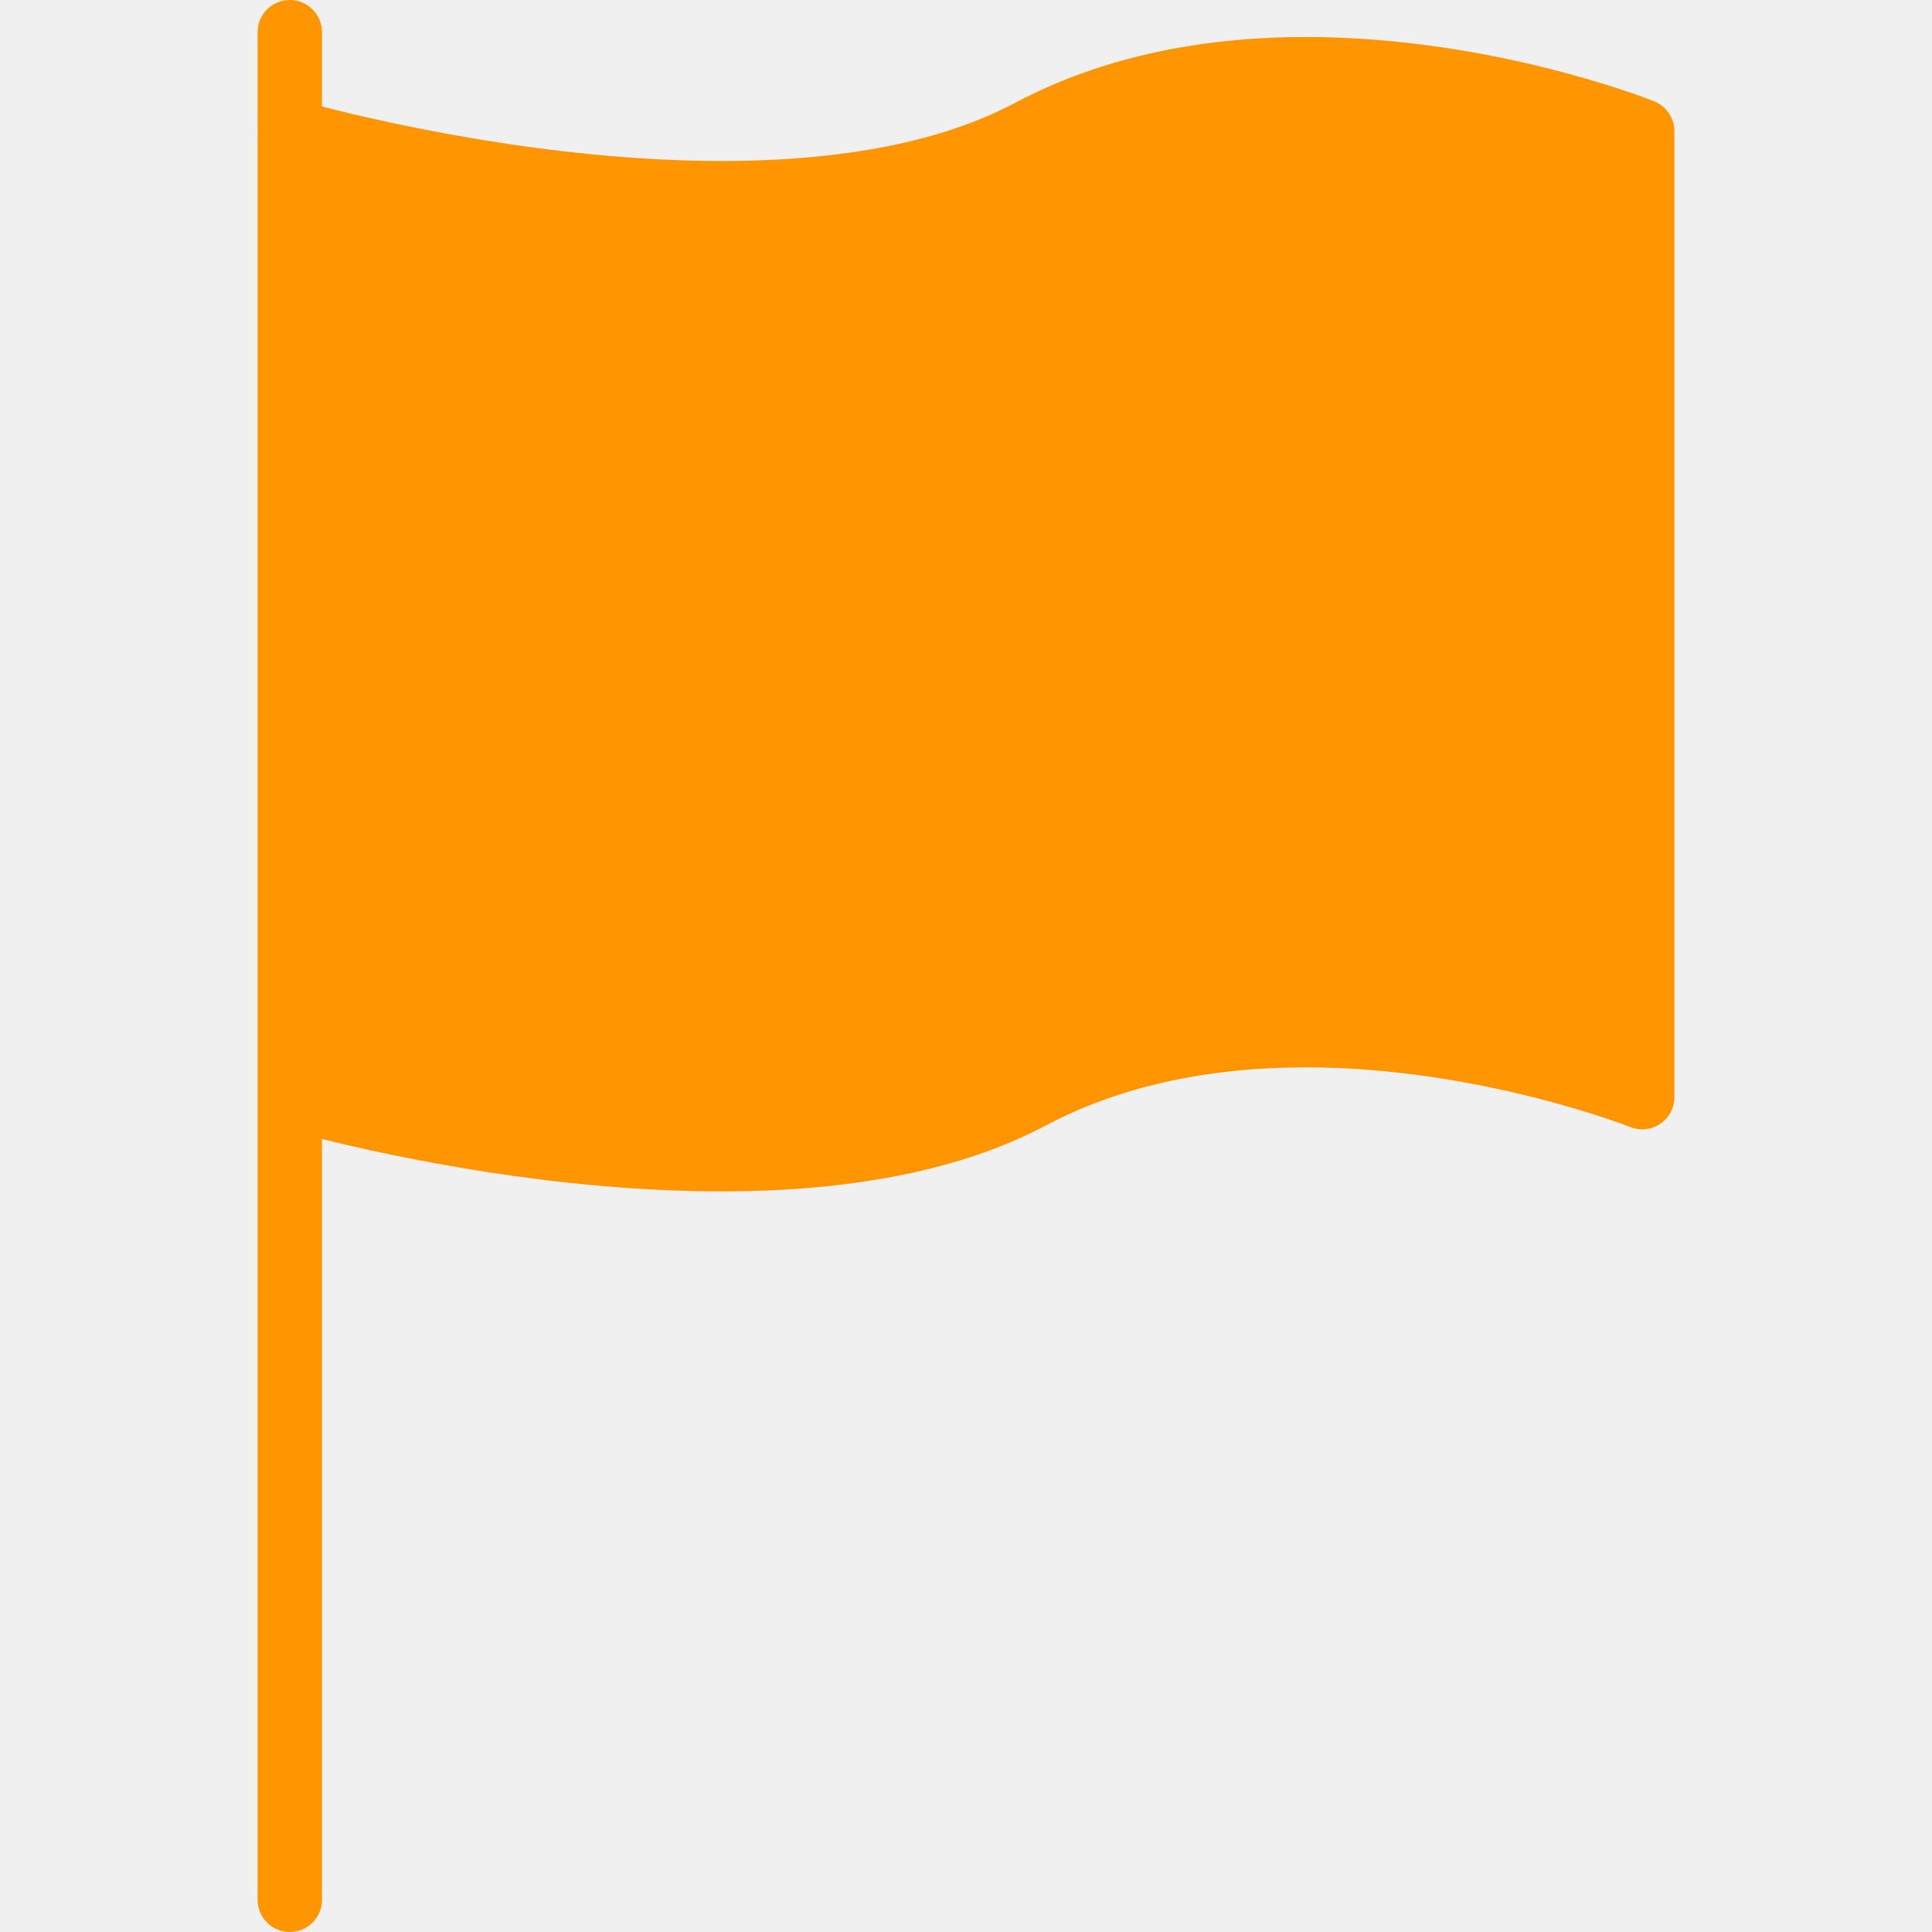
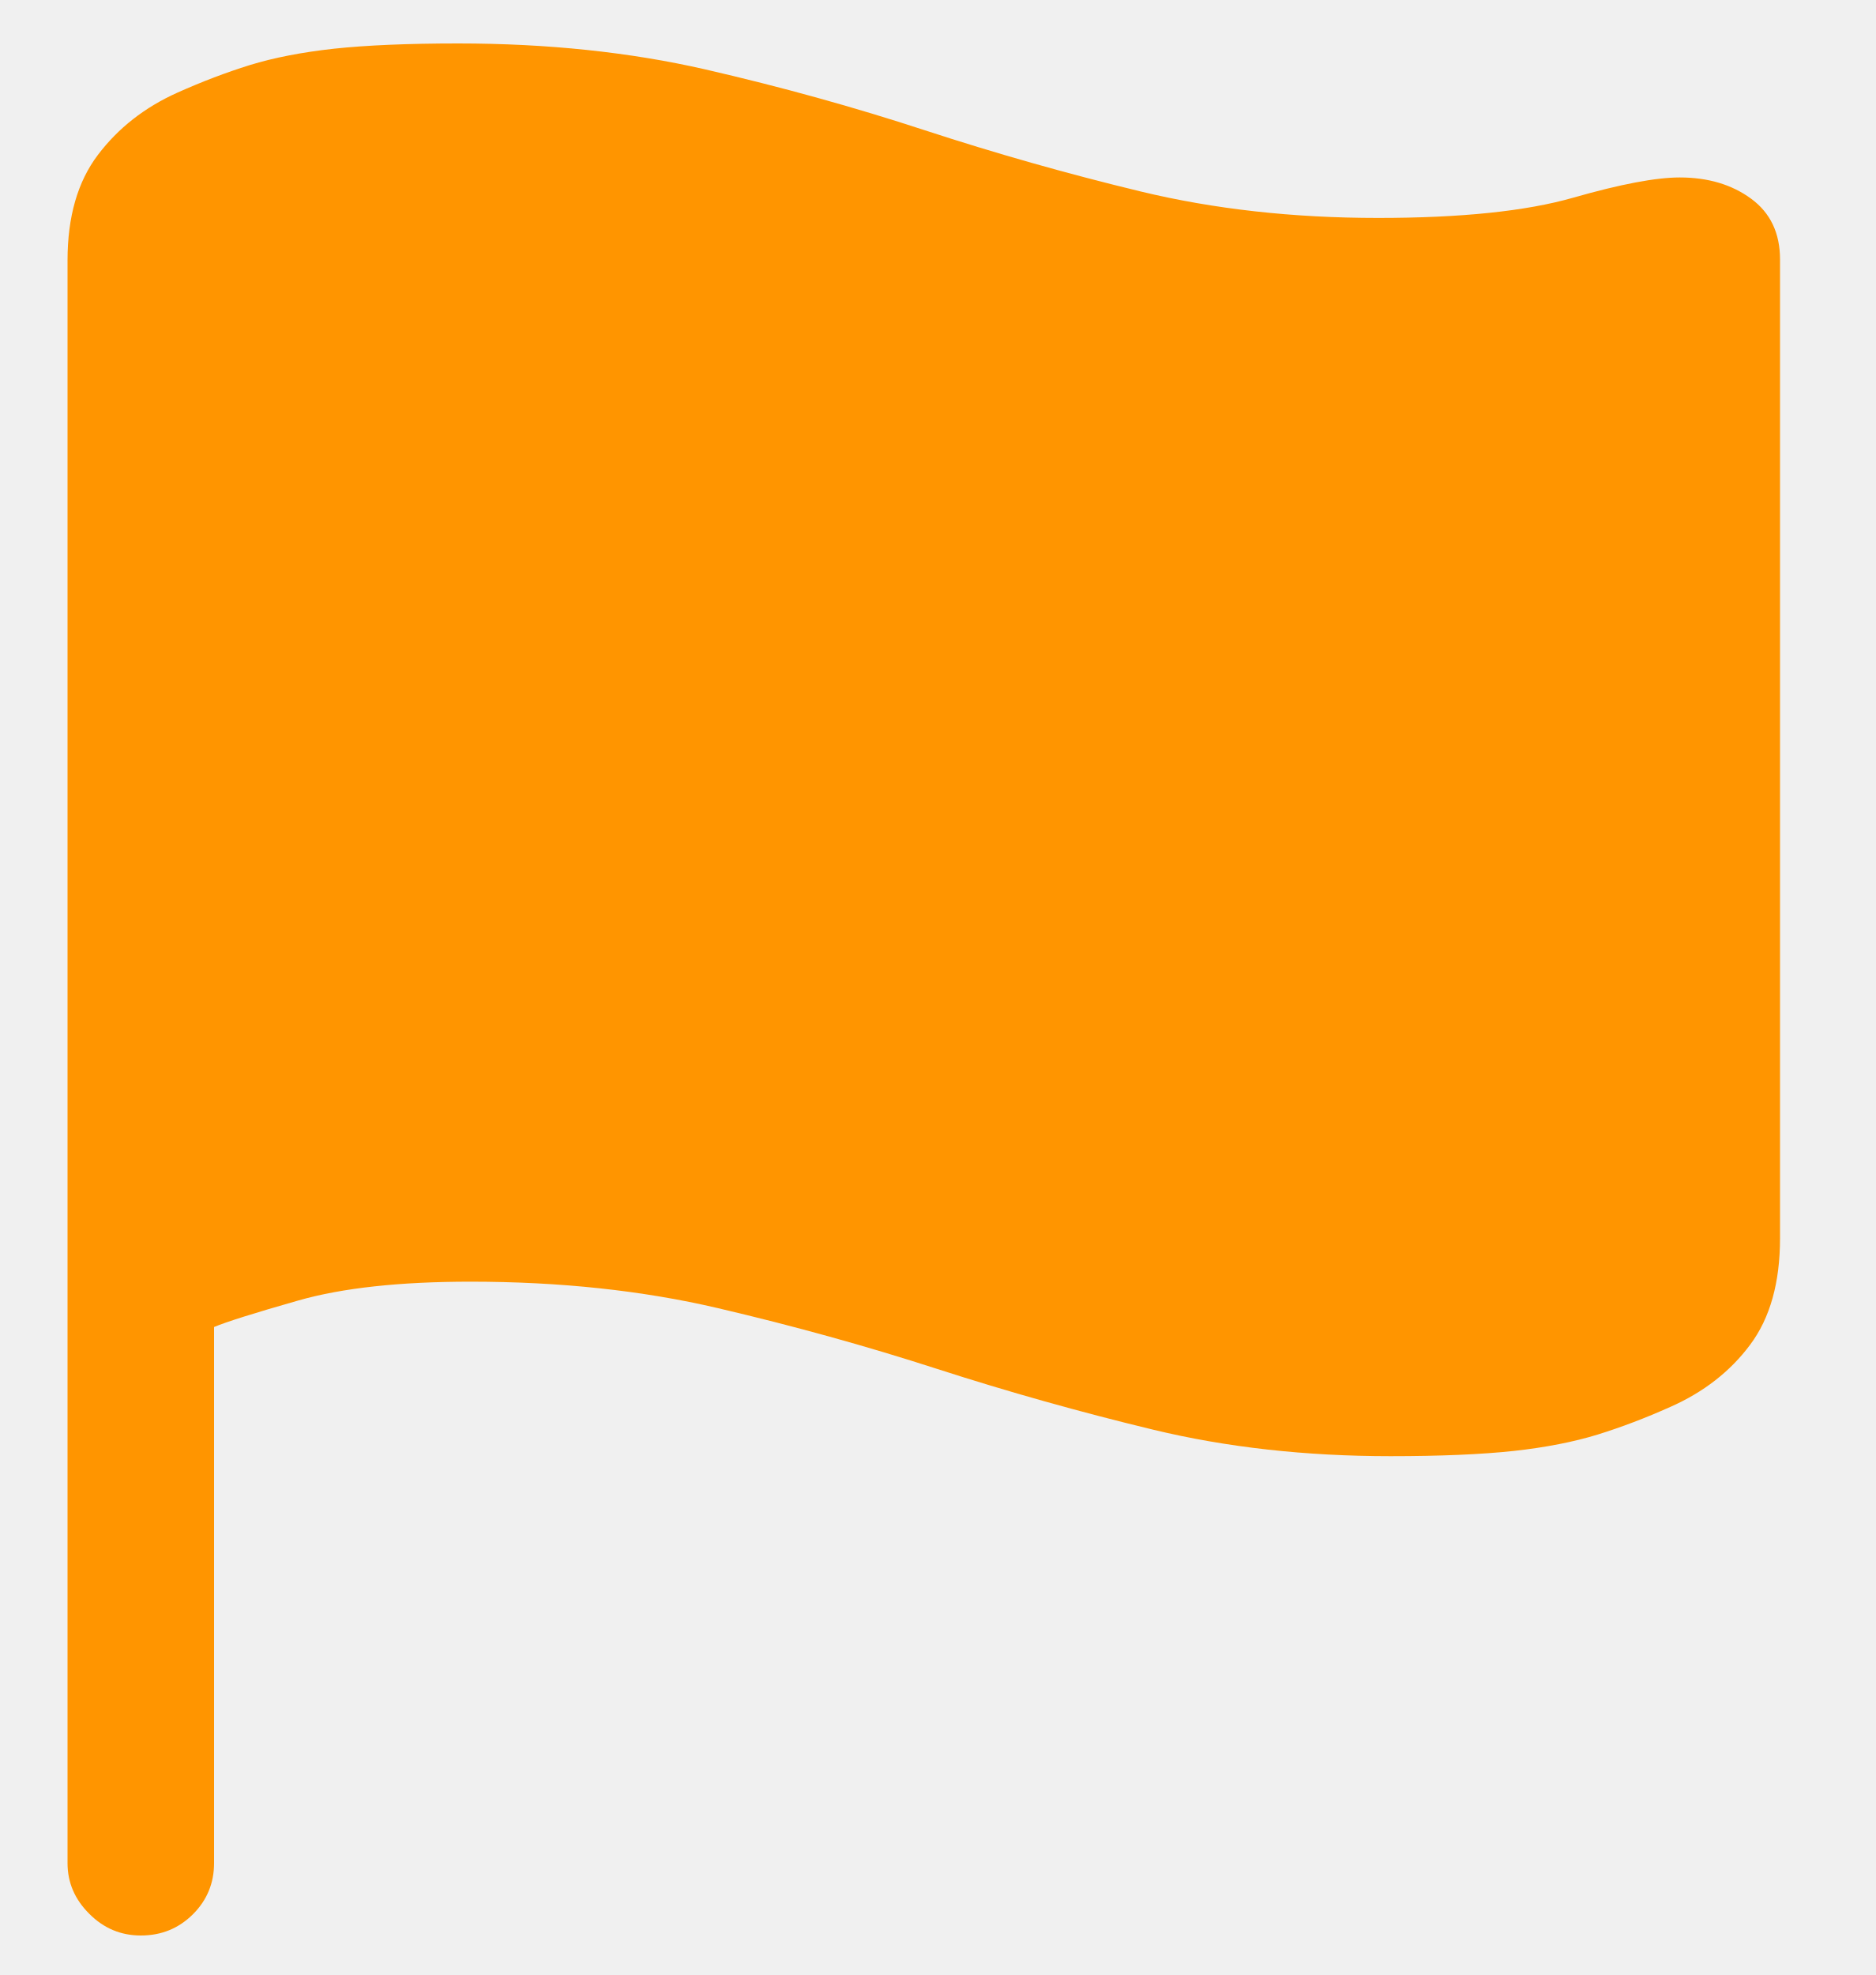
- <svg xmlns="http://www.w3.org/2000/svg" version="1.1" id="Capa_1" x="0px" y="0px" viewBox="0 0 60 60" style="enable-background:new 0 0 60 60;" xml:space="preserve">
-   <path d="M51.371,3.146c-0.203-0.081-5.06-1.997-10.815-1.997c-3.434,0-6.47,0.687-9.024,2.042C29.269,4.392,26.199,5,22.407,5  C17.099,5,11.865,3.788,10,3.307V1c0-0.553-0.447-1-1-1S8,0.447,8,1v3c0,0.014,0.007,0.026,0.008,0.04C8.008,4.052,8,4.062,8,4.074  V33v1.074V59c0,0.553,0.447,1,1,1s1-0.447,1-1V35.373C12.273,35.937,17.243,37,22.407,37c4.122,0,7.507-0.688,10.062-2.042  c2.263-1.201,4.983-1.81,8.087-1.81c5.357,0,10.027,1.836,10.073,1.854c0.309,0.124,0.657,0.086,0.932-0.102  C51.835,34.716,52,34.406,52,34.074v-30C52,3.665,51.751,3.298,51.371,3.146z" fill="#FF9500" />
+ <svg xmlns="http://www.w3.org/2000/svg" width="19" height="20" viewBox="0 0 19 20" fill="none">
+   <g clip-path="url(#clip0_2_3812)">
+     <path d="M1.426 19.6C1.635 19.6 1.81 19.528 1.954 19.385C2.097 19.242 2.168 19.069 2.168 18.867V13.438C2.292 13.386 2.577 13.296 3.023 13.169C3.469 13.042 4.05 12.979 4.766 12.979C5.671 12.979 6.506 13.068 7.271 13.247C8.036 13.426 8.776 13.631 9.493 13.863C10.209 14.094 10.938 14.299 11.68 14.478C12.422 14.657 13.223 14.746 14.082 14.746C14.59 14.746 15.007 14.728 15.332 14.693C15.658 14.657 15.941 14.601 16.182 14.527C16.423 14.452 16.667 14.359 16.915 14.248C17.253 14.099 17.523 13.889 17.725 13.618C17.927 13.348 18.028 12.989 18.028 12.539V2.627C18.028 2.36 17.93 2.155 17.735 2.012C17.54 1.869 17.299 1.797 17.012 1.797C16.771 1.797 16.412 1.865 15.933 2.002C15.454 2.139 14.795 2.207 13.956 2.207C13.096 2.207 12.295 2.118 11.553 1.939C10.811 1.76 10.082 1.553 9.366 1.319C8.649 1.084 7.909 0.879 7.144 0.703C6.379 0.528 5.544 0.44 4.639 0.44C4.131 0.44 3.713 0.458 3.384 0.493C3.055 0.529 2.771 0.585 2.53 0.659C2.289 0.734 2.045 0.827 1.797 0.938C1.465 1.087 1.197 1.297 0.992 1.568C0.787 1.838 0.684 2.194 0.684 2.637V18.867C0.684 19.063 0.757 19.234 0.904 19.38C1.05 19.527 1.224 19.6 1.426 19.6Z" fill="#FF9500" />
+   </g>
+   <defs>
+     <clipPath id="clip0_2_3812">
+       <rect width="17.344" height="19.17" fill="white" transform="translate(0.68399 0.429932)" />
+     </clipPath>
+   </defs>
</svg>
